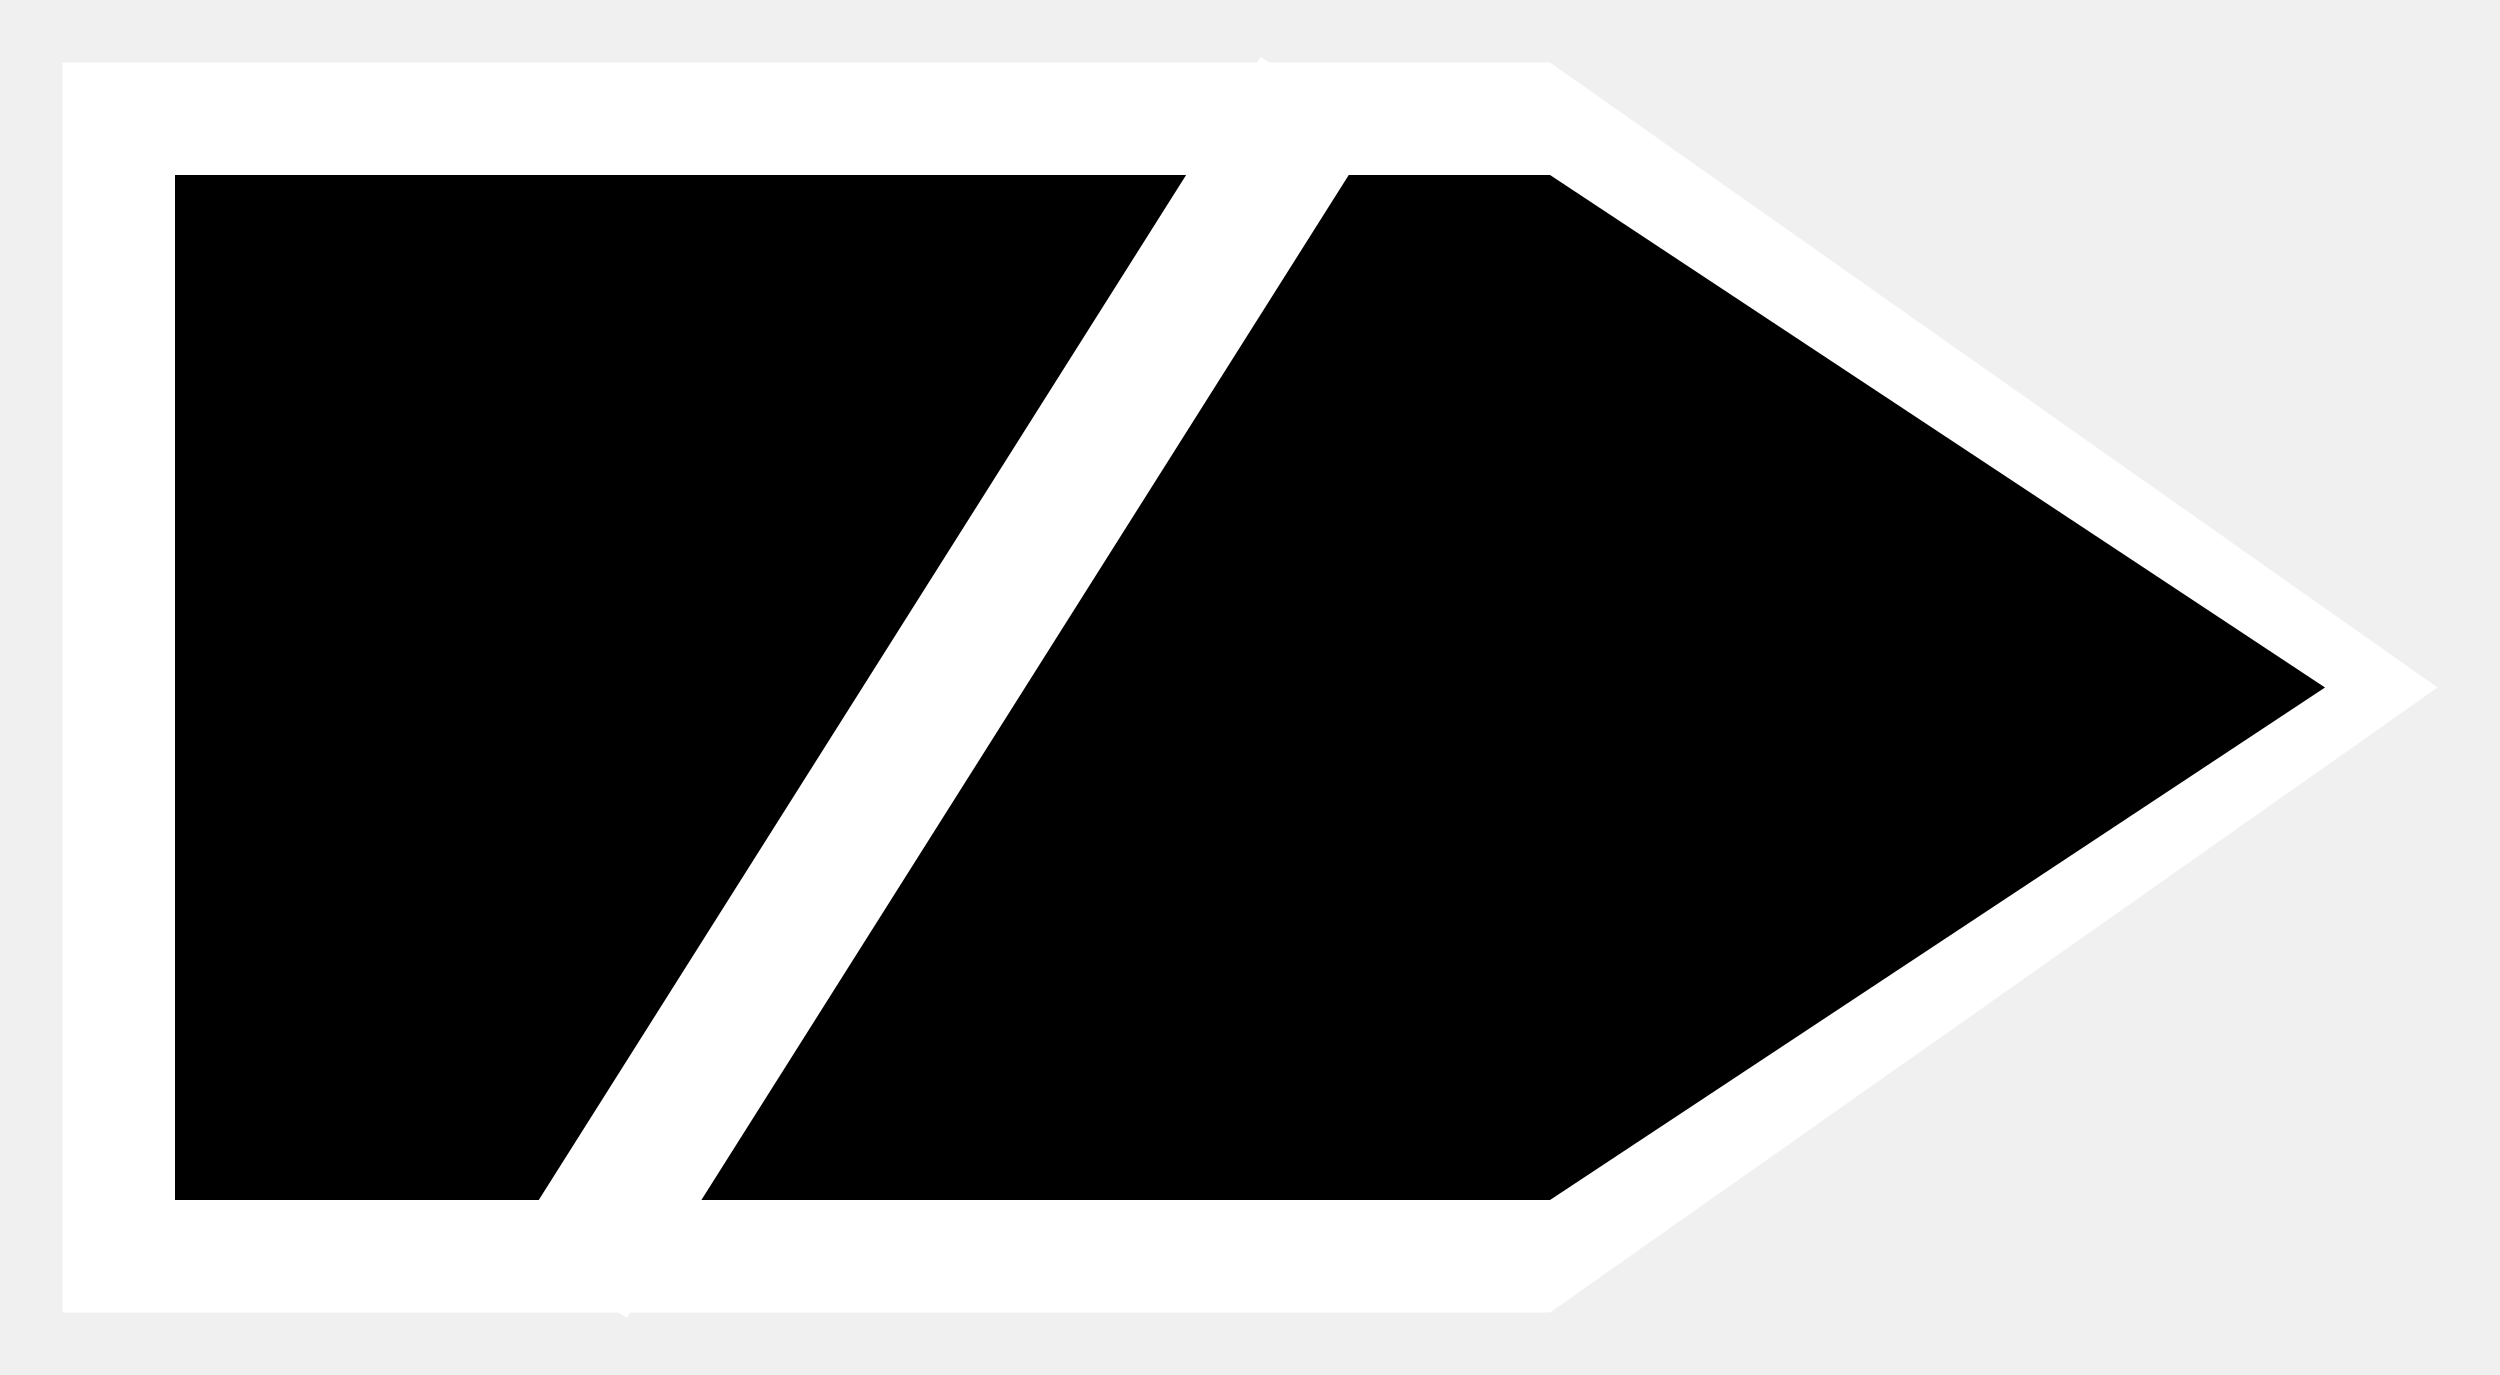
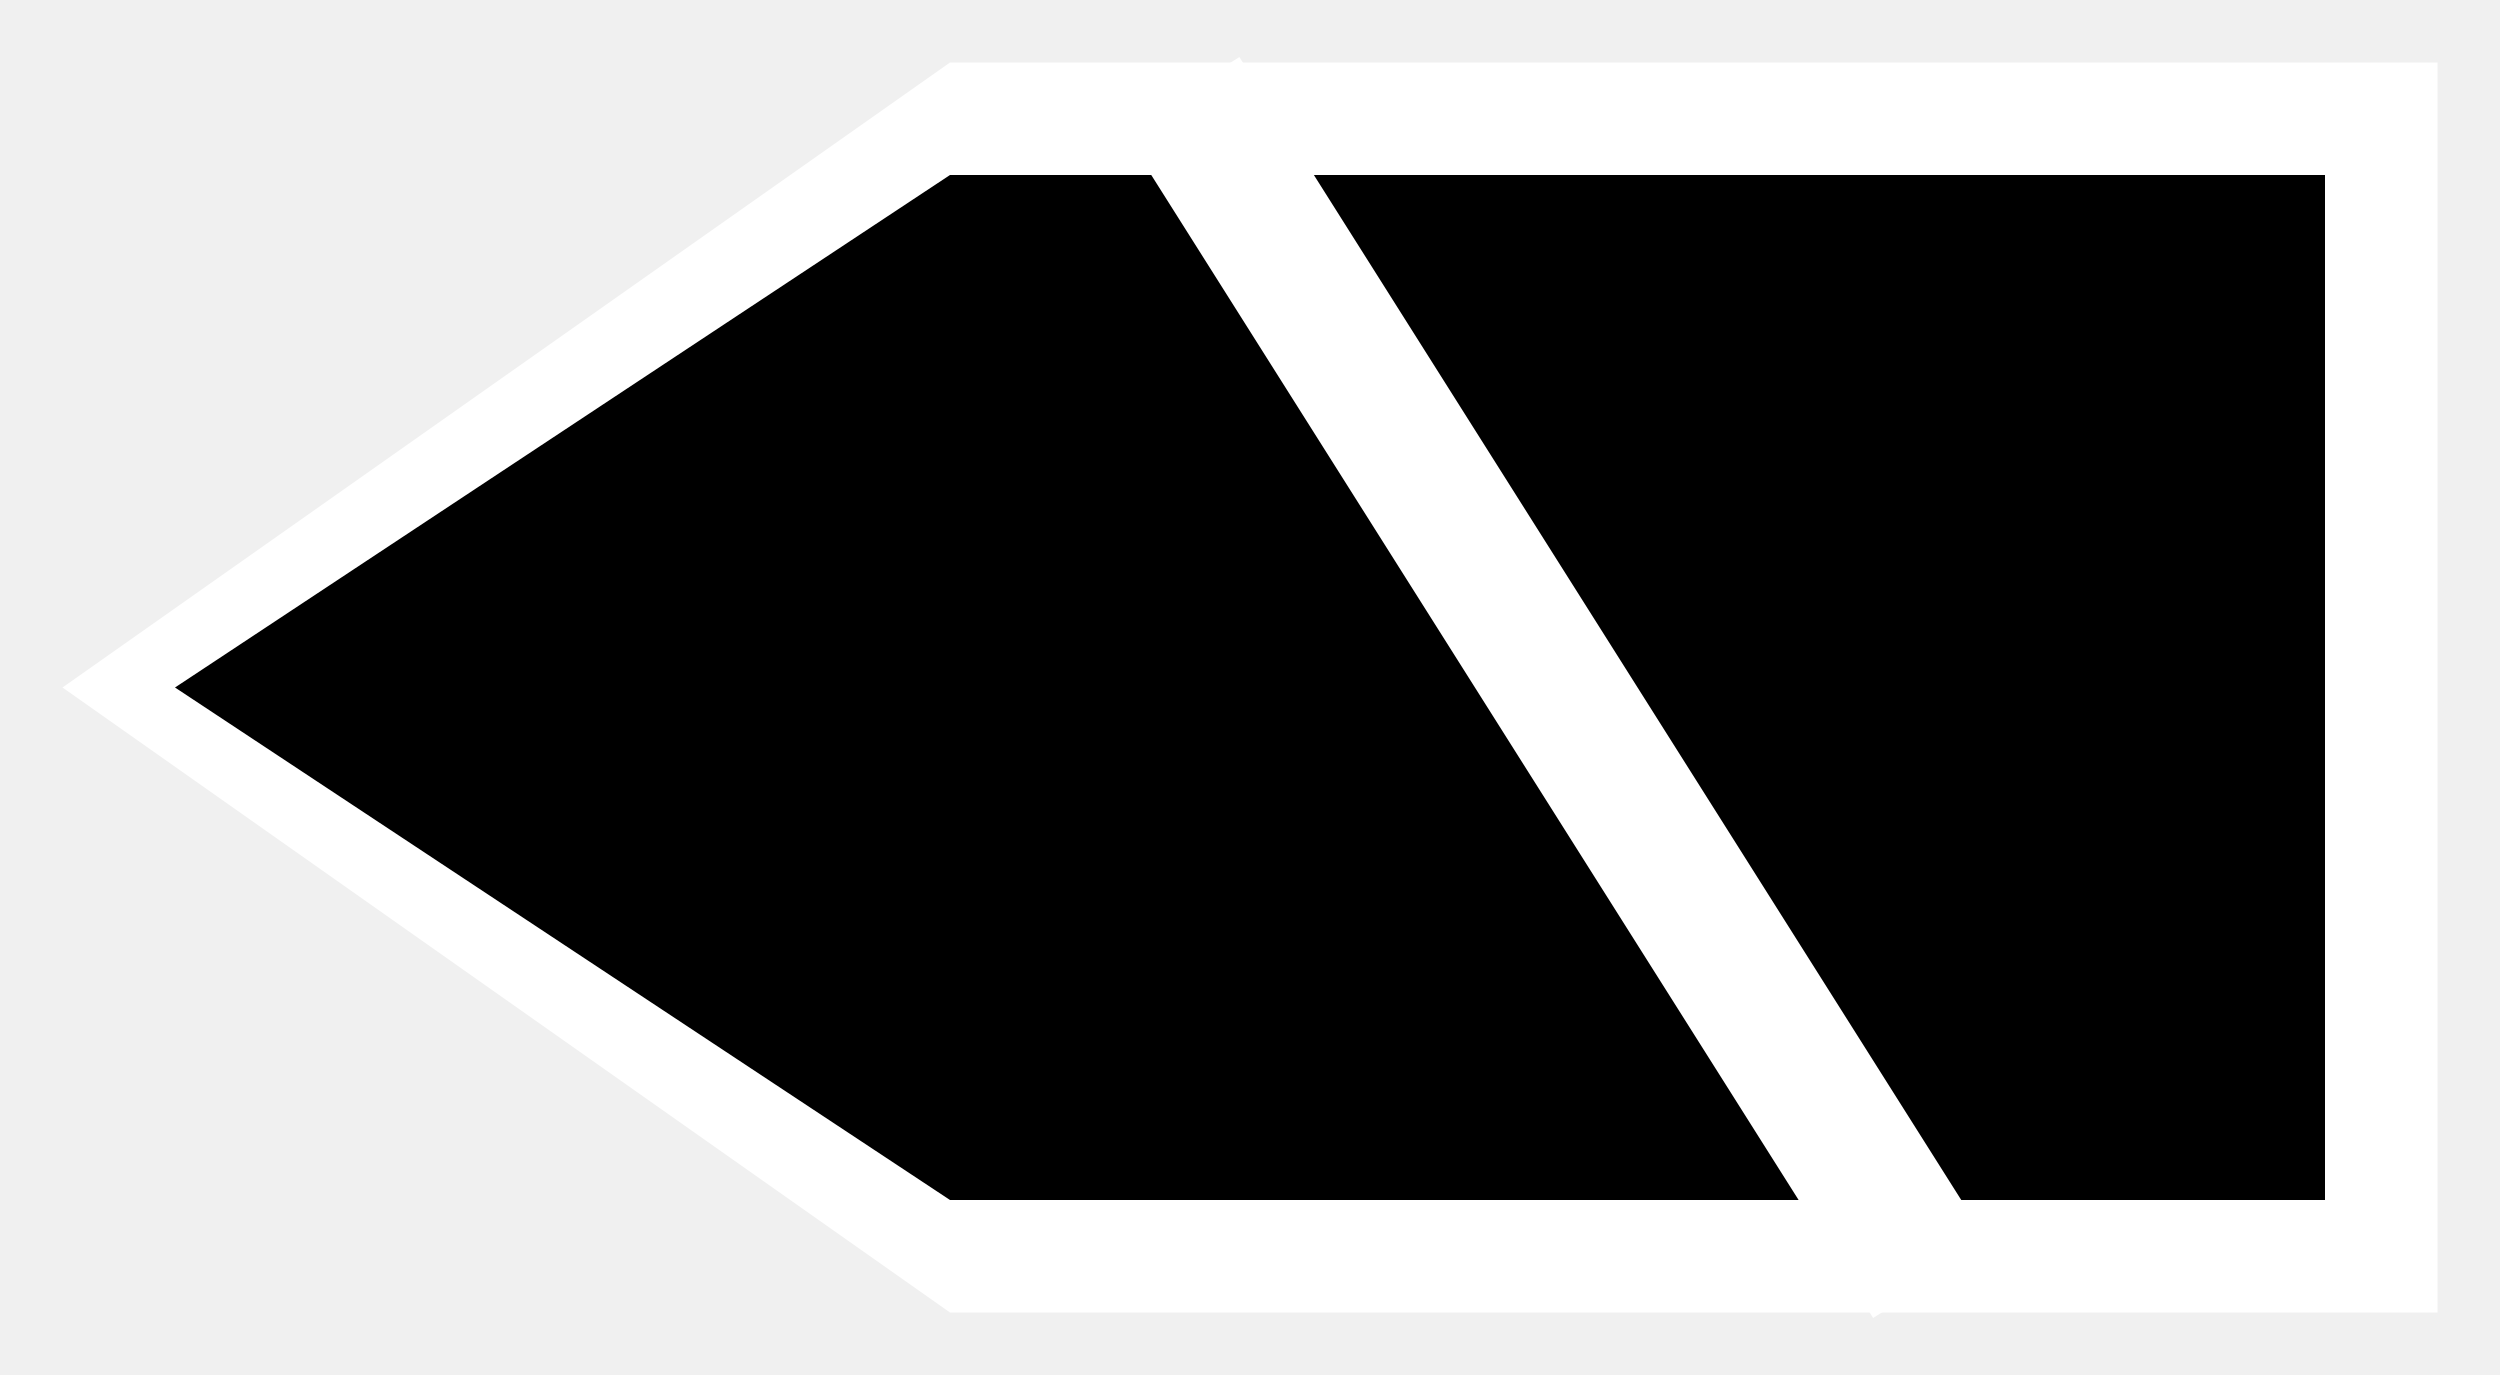
<svg xmlns="http://www.w3.org/2000/svg" width="20.0" height="11.0" viewBox="0 0 20.0 11.0">
-   <path d="M0.5 0.5H12.4V10.5H0.5ZM12.4 0.5L19.5 5.5L12.4 10.5Z" fill="#ffffff" />
-   <path d="M1.4 1.4H12.4V9.6H1.4ZM12.4 1.4L18.6 5.5L12.4 9.6Z" fill="#000000" />
-   <path d="M10.55 0.75L4.55 10.25" fill="none" stroke="#ffffff" stroke-width="1.1" stroke-linecap="butt" />
+   <path d="M 19.5 0.5 H 7.6 V 10.5 H 19.5 Z M 7.6 0.5 L 0.5 5.5 L 7.6 10.5 Z" fill="#ffffff" />
+   <path d="M 18.6 1.4 H 7.6 V 9.6 H 18.6 Z M 7.6 1.4 L 1.4 5.5 L 7.6 9.6 Z" fill="#000000" />
+   <path d="M 9.45 0.75 L 15.45 10.25" fill="none" stroke="#ffffff" stroke-width="1.1" stroke-linecap="butt" />
</svg>
